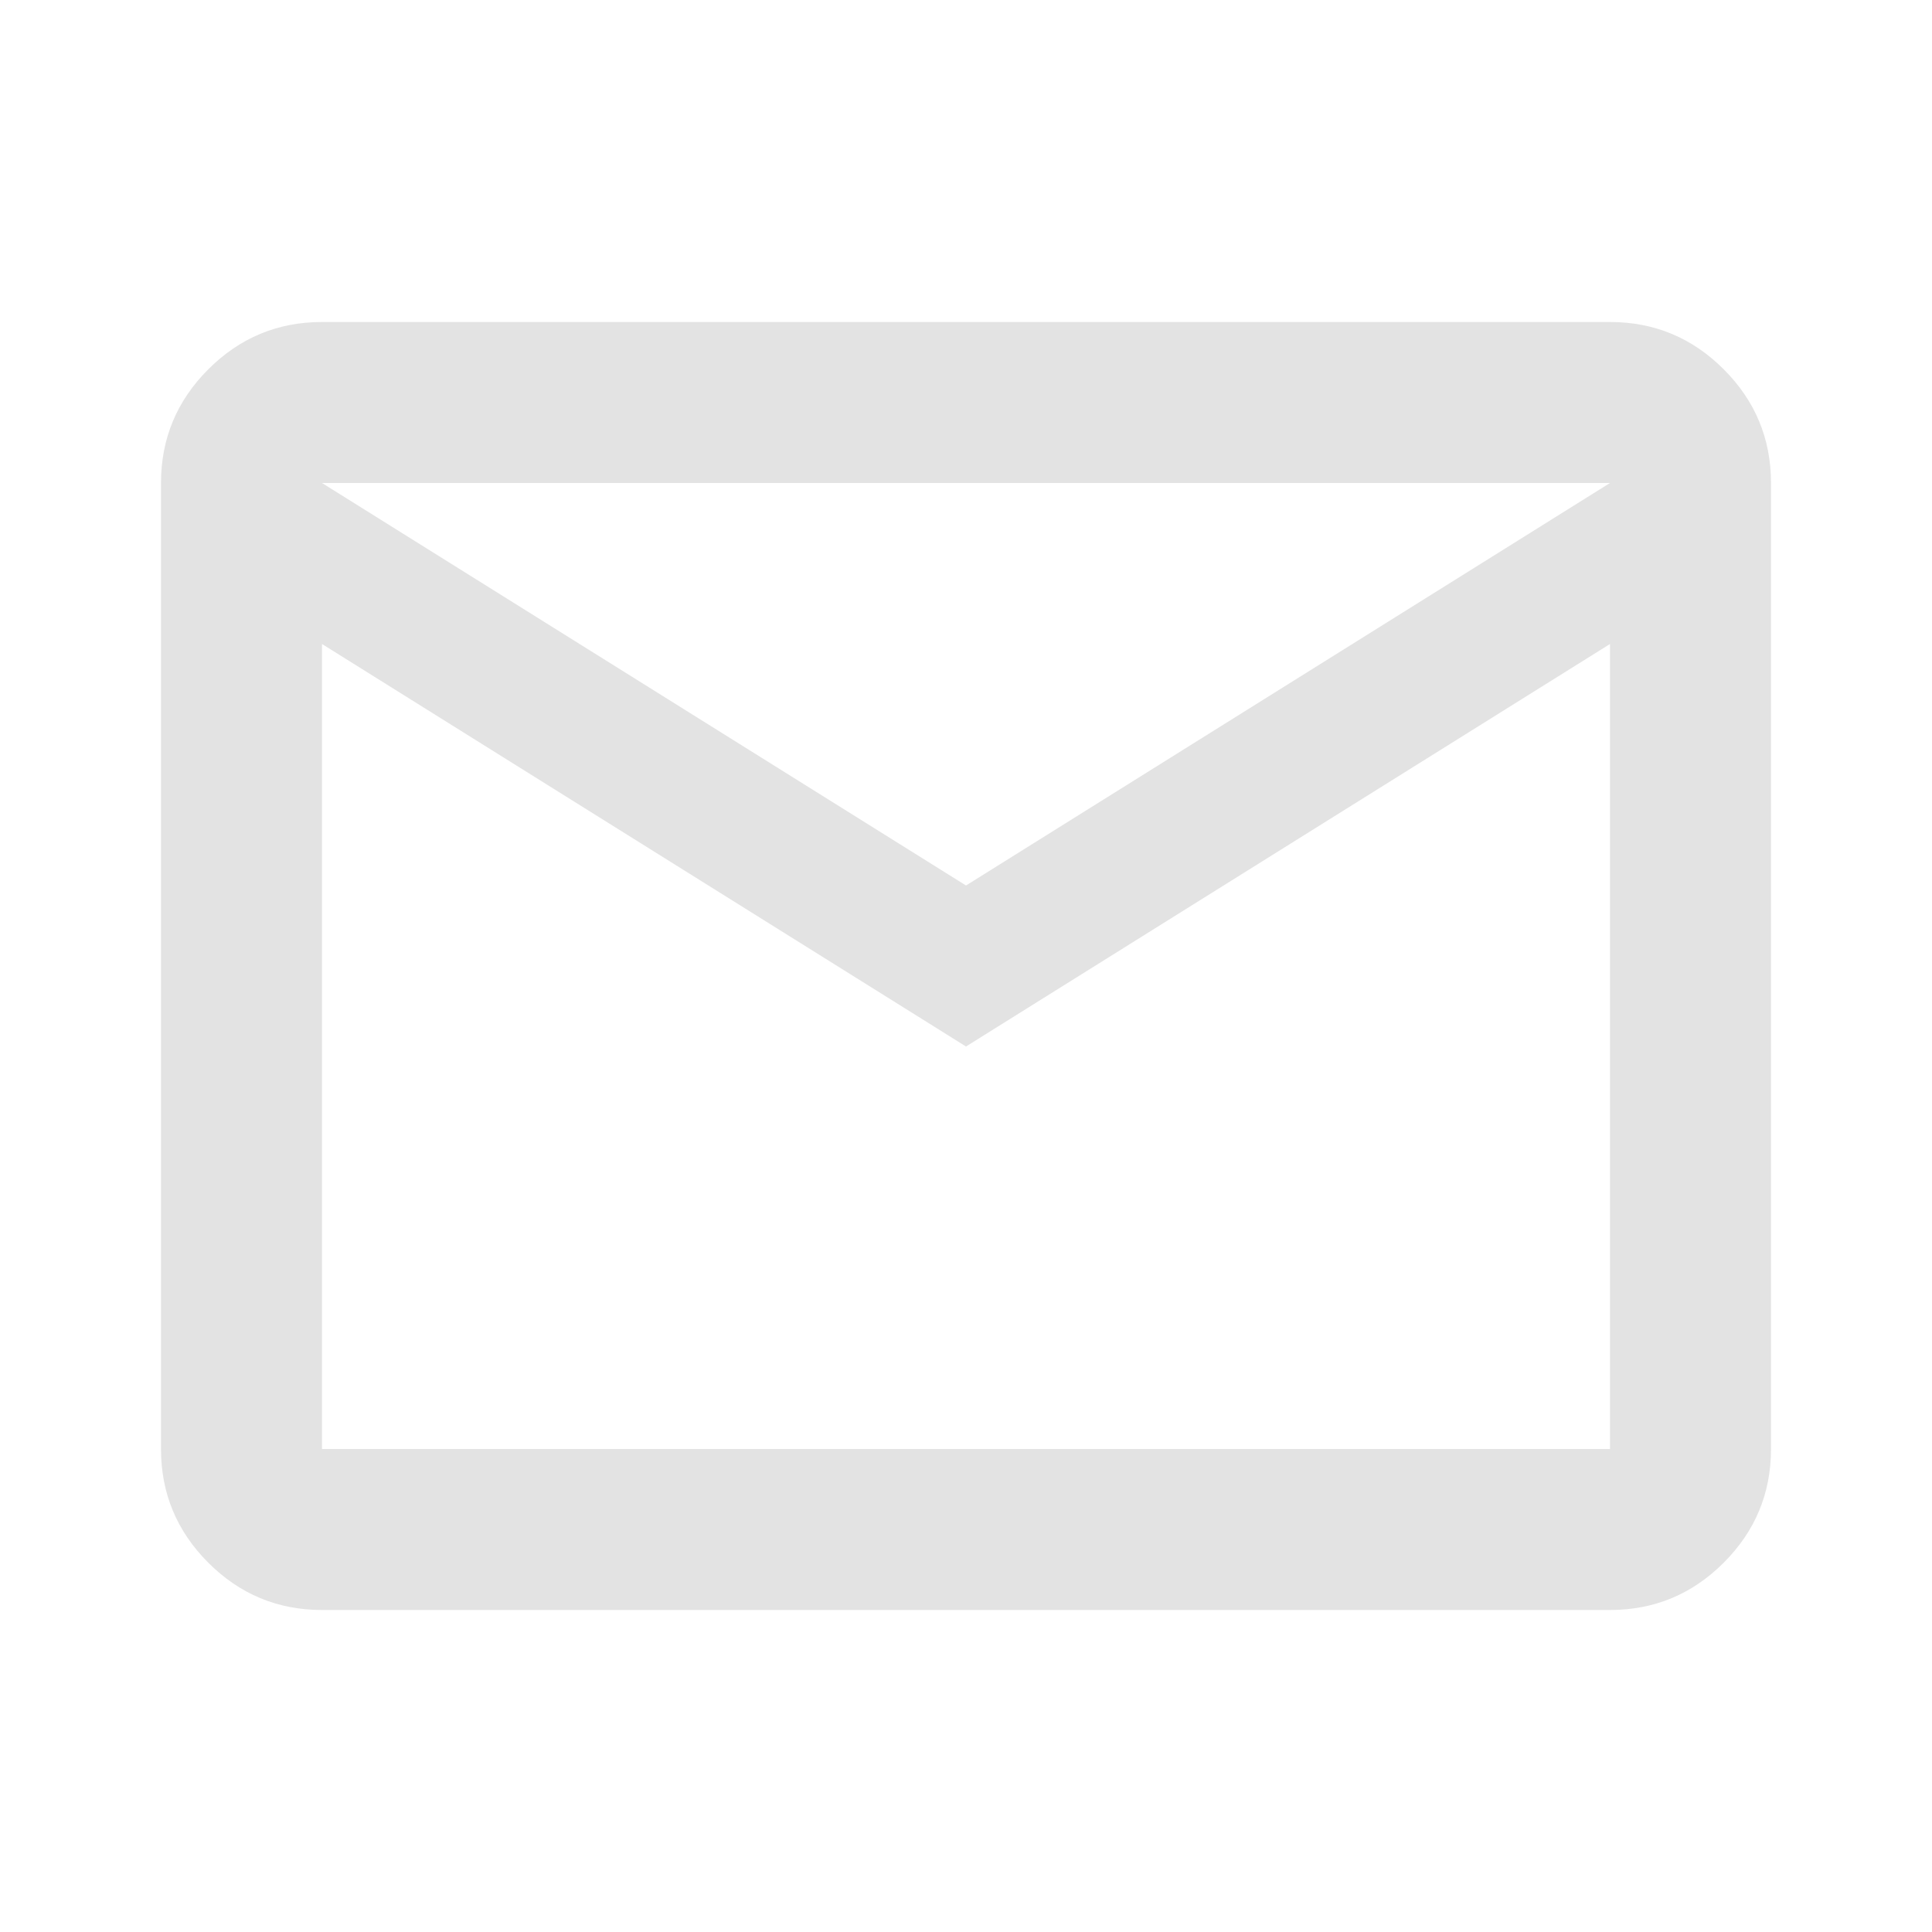
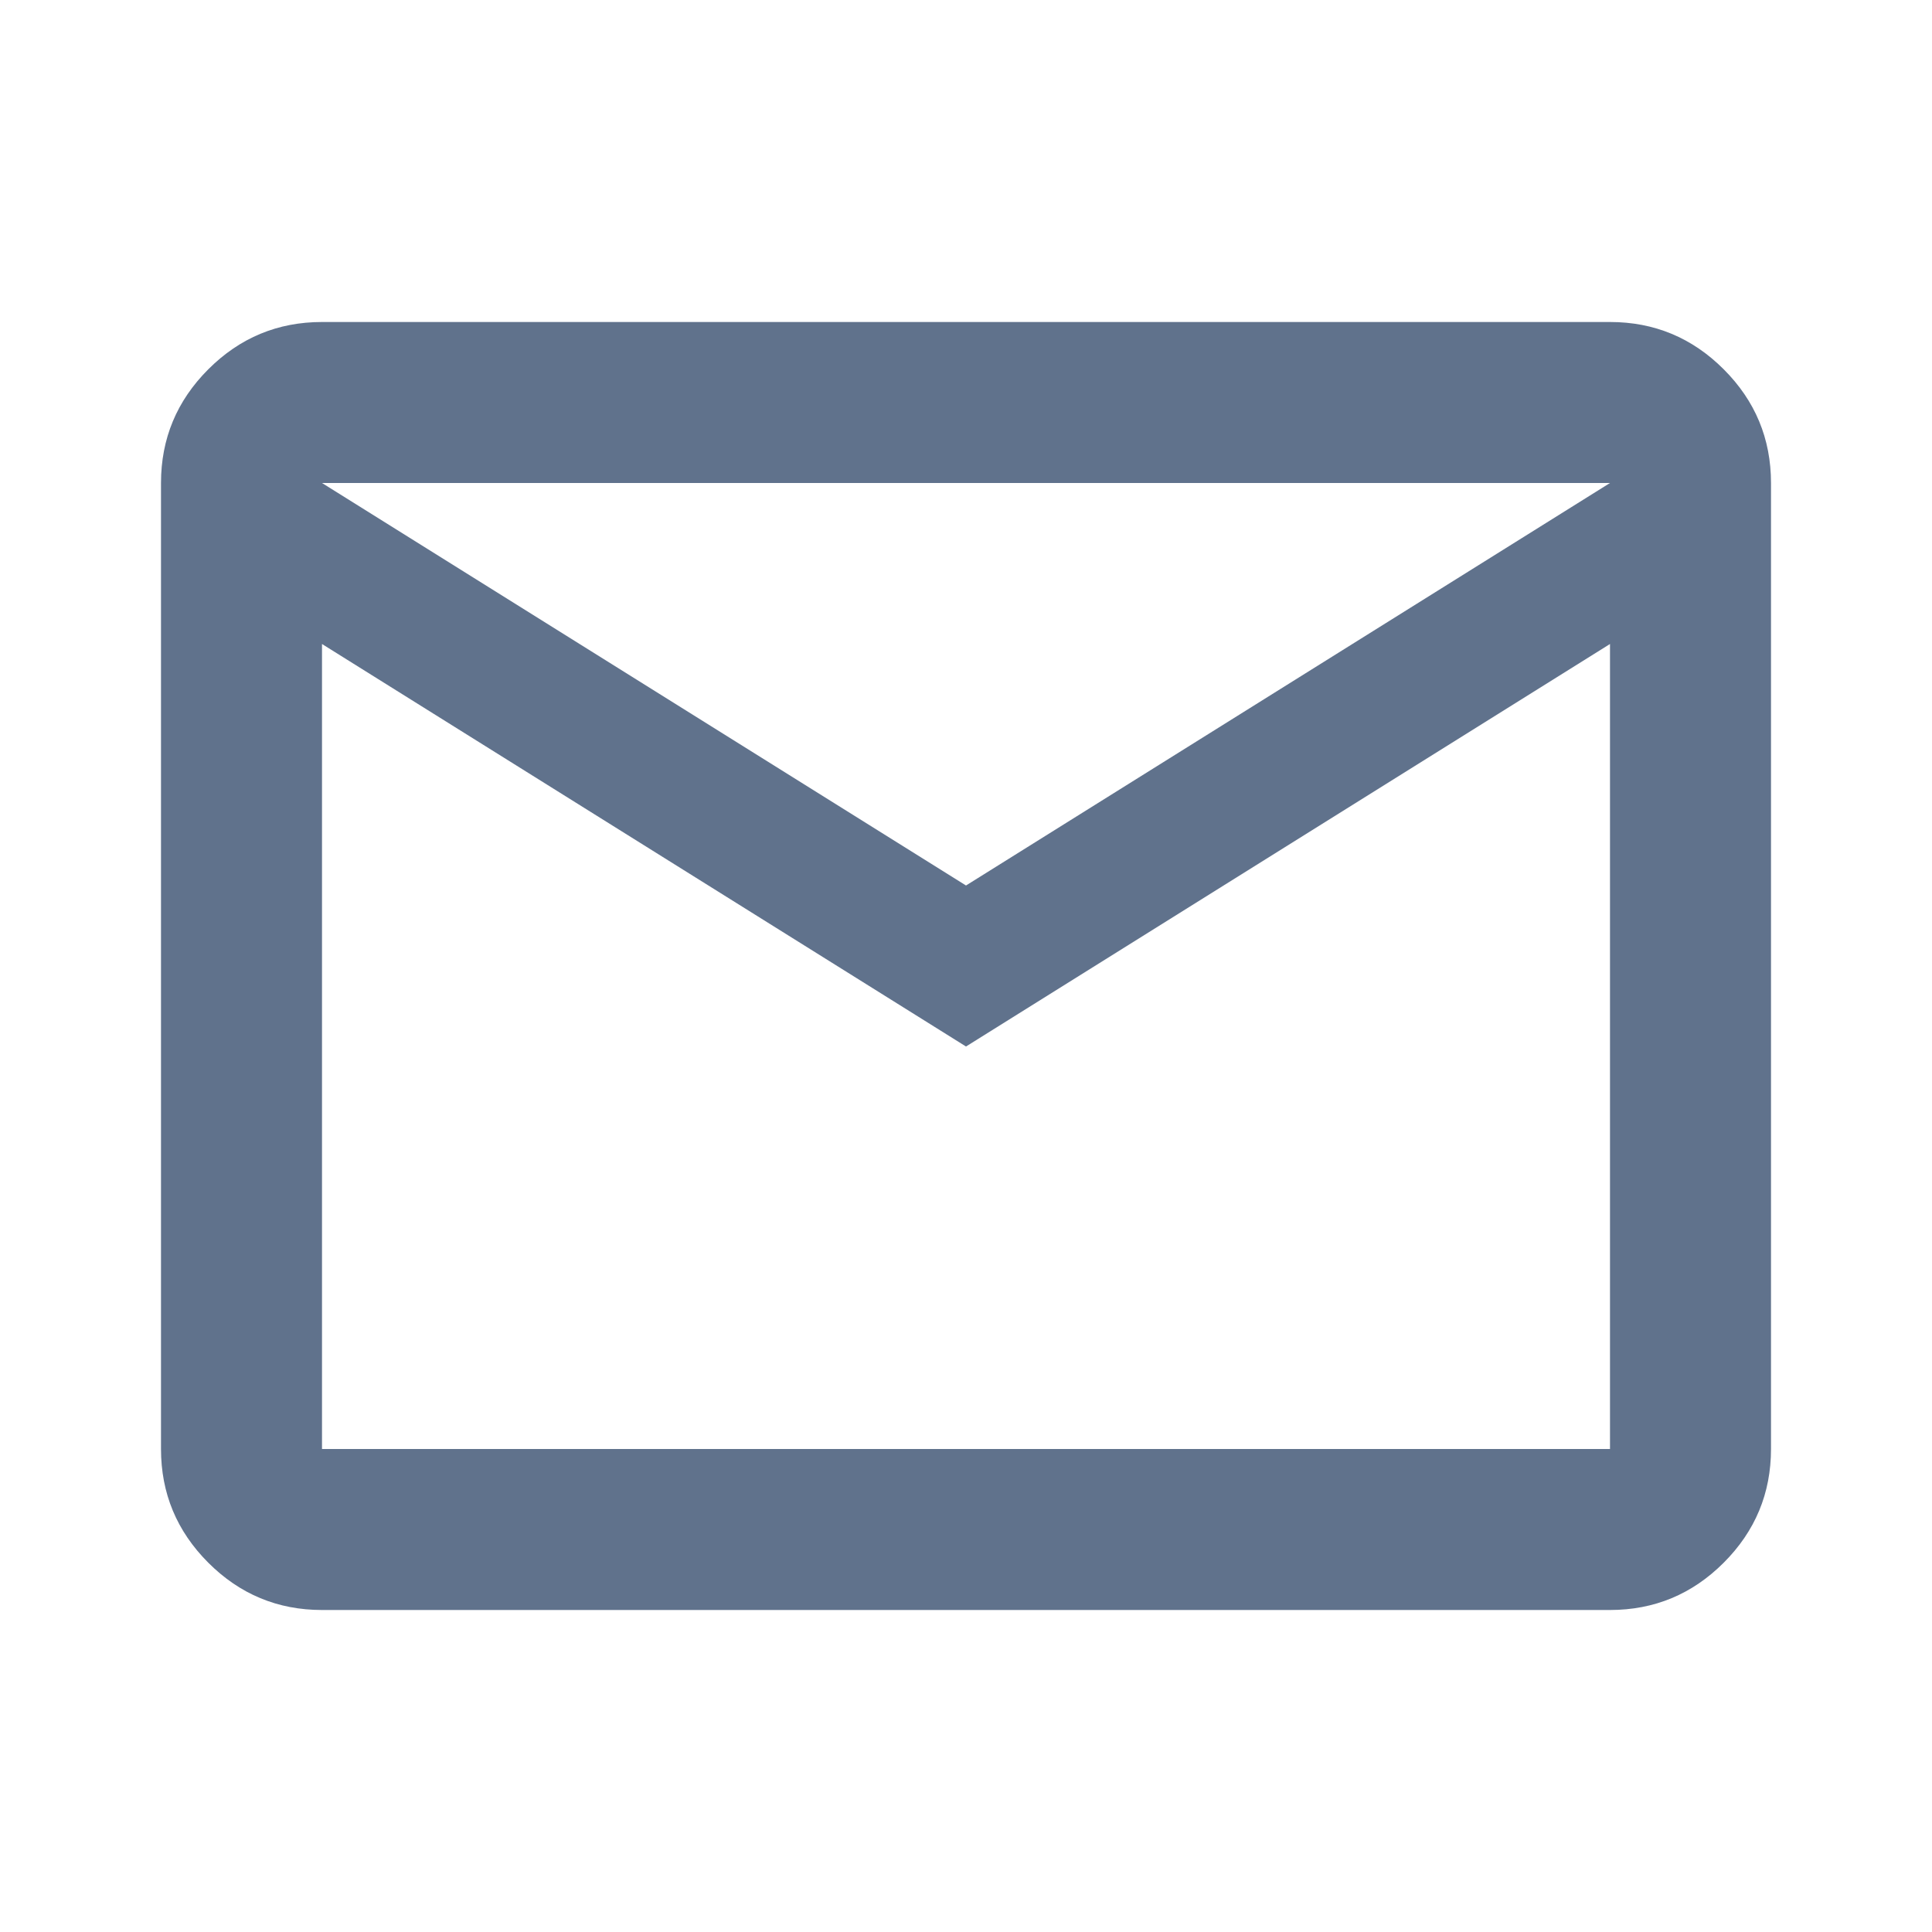
- <svg xmlns="http://www.w3.org/2000/svg" height="24px" viewBox="0 -960 960 960" width="24px" fill="#e3e3e3">
+ <svg xmlns="http://www.w3.org/2000/svg" height="24px" viewBox="0 -960 960 960" width="24px" fill="#60728c">
  <path d="M160-160q-33 0-56.5-23.5T80-240v-480q0-33 23.5-56.5T160-800h640q33 0 56.5 23.5T880-720v480q0 33-23.5 56.5T800-160H160Zm320-280L160-640v400h640v-400L480-440Zm0-80 320-200H160l320 200ZM160-640v-80 480-400Z" />
</svg>
